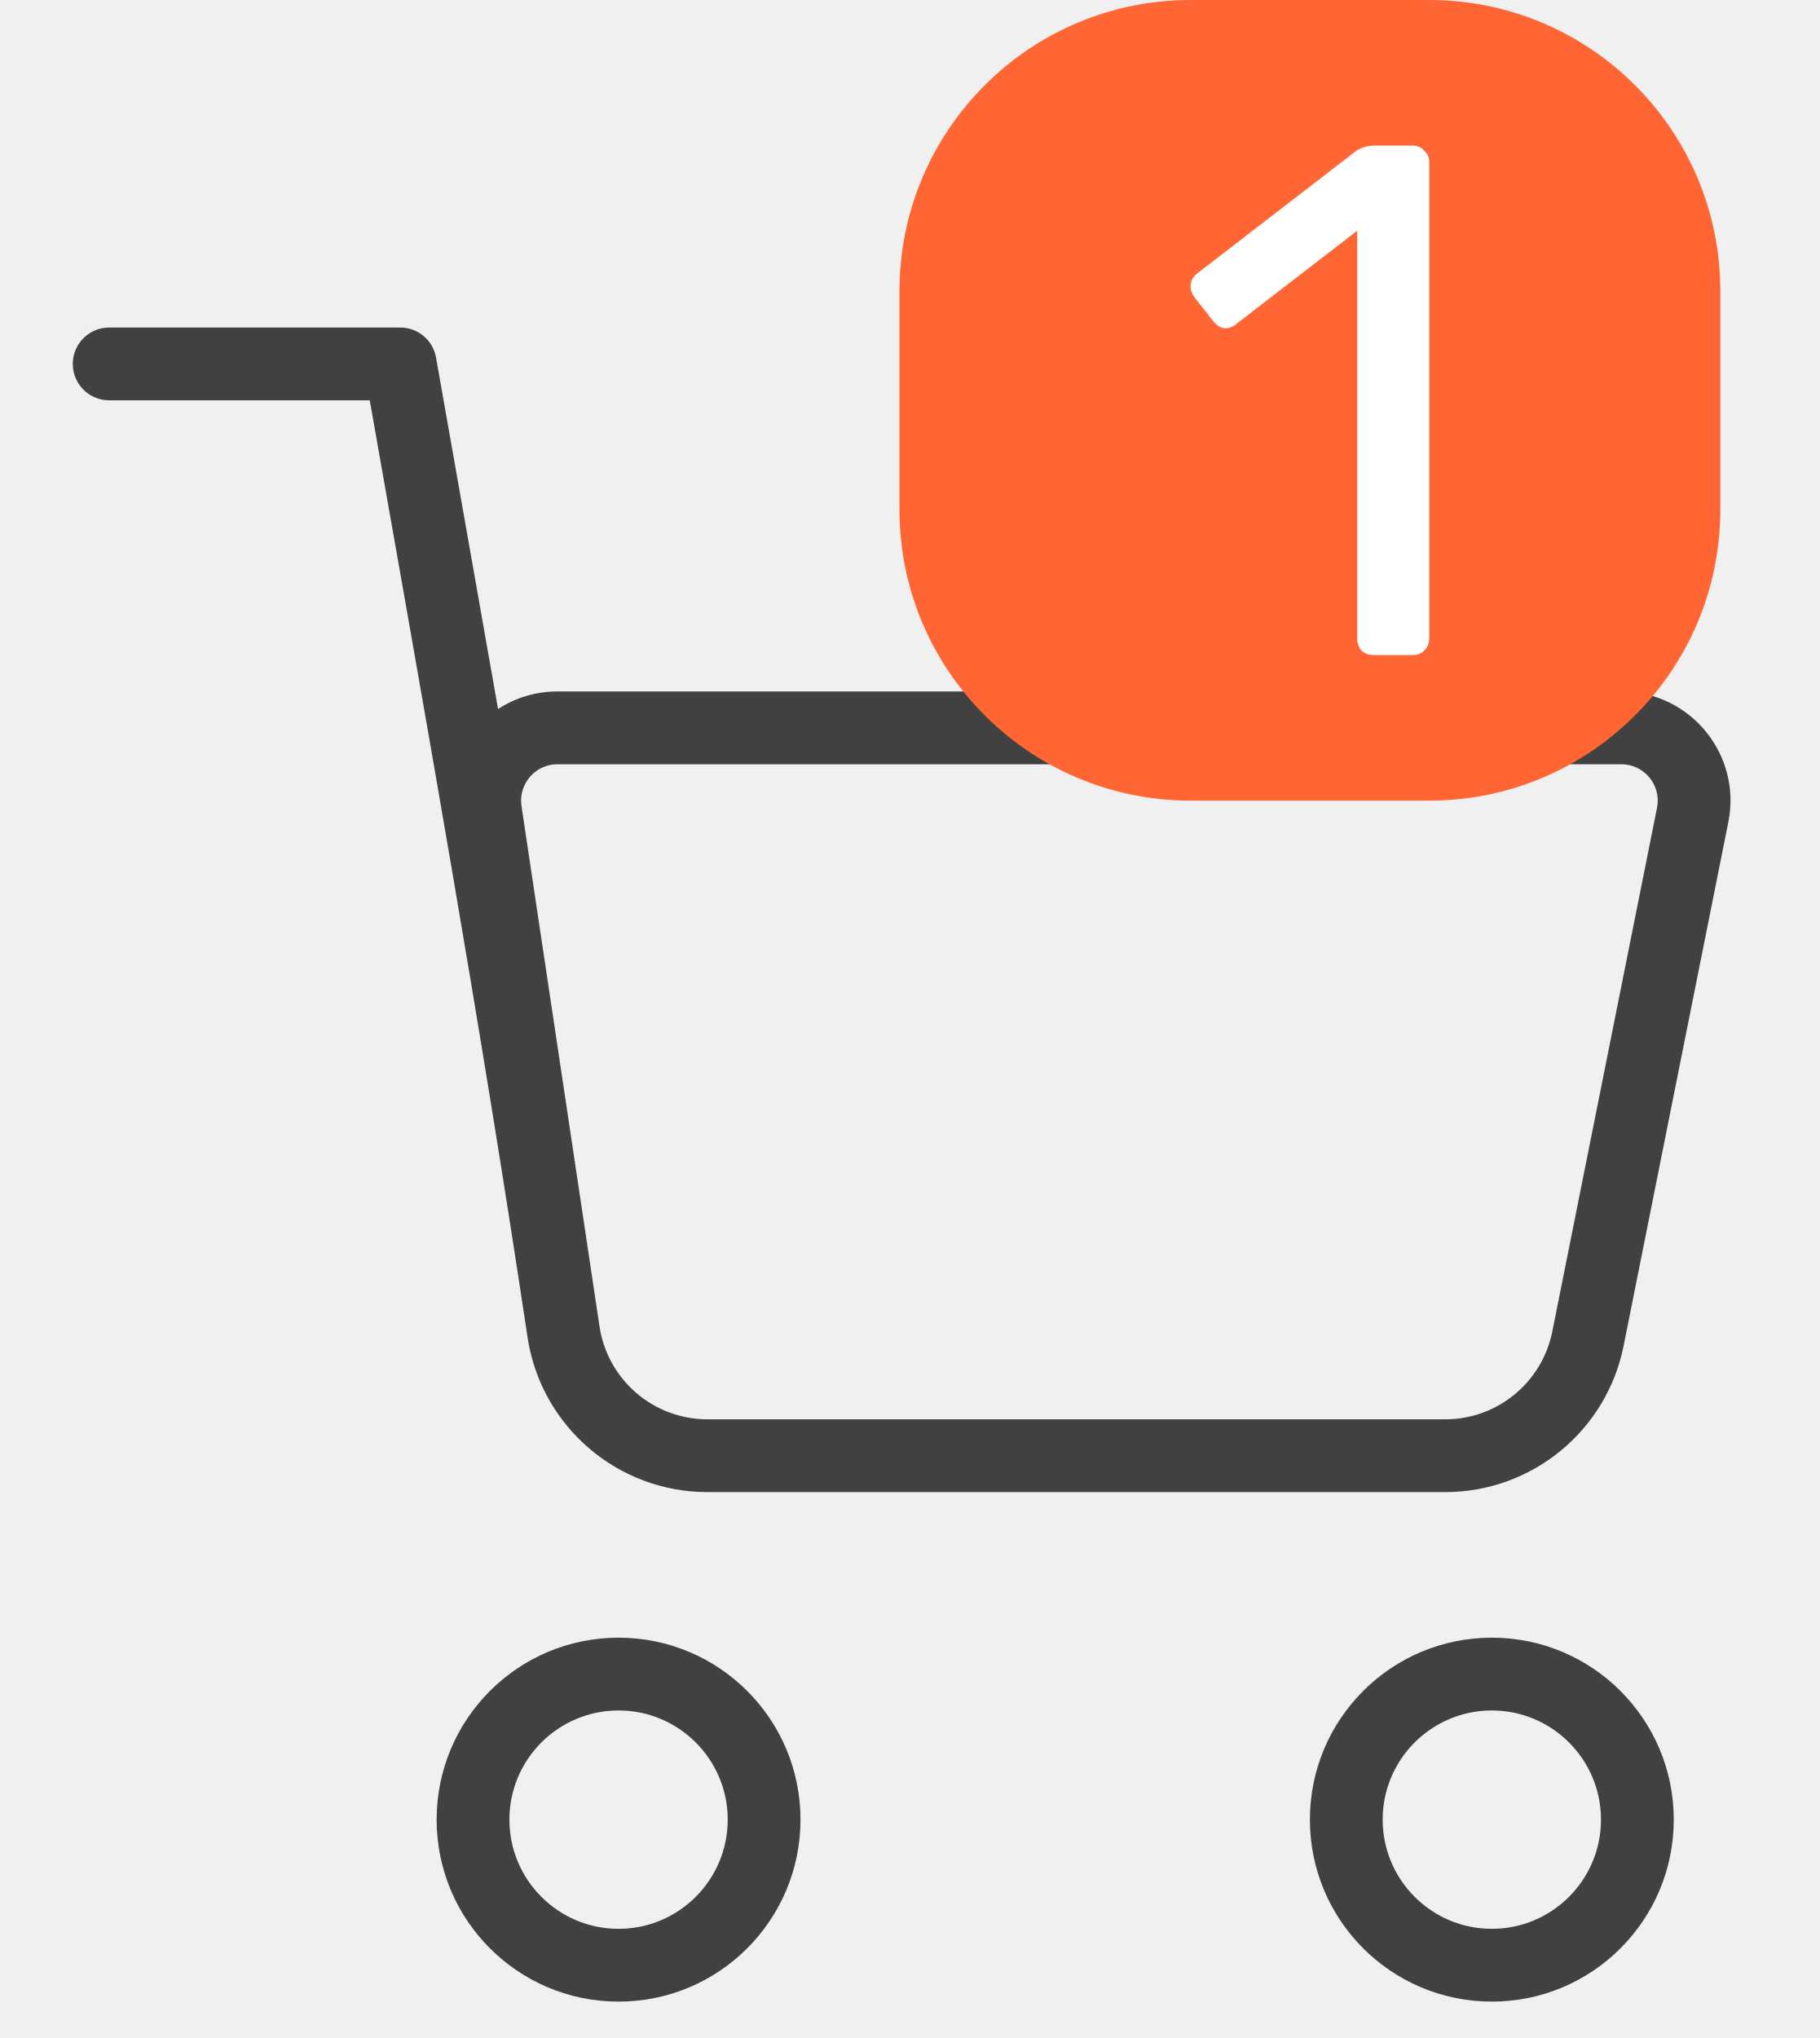
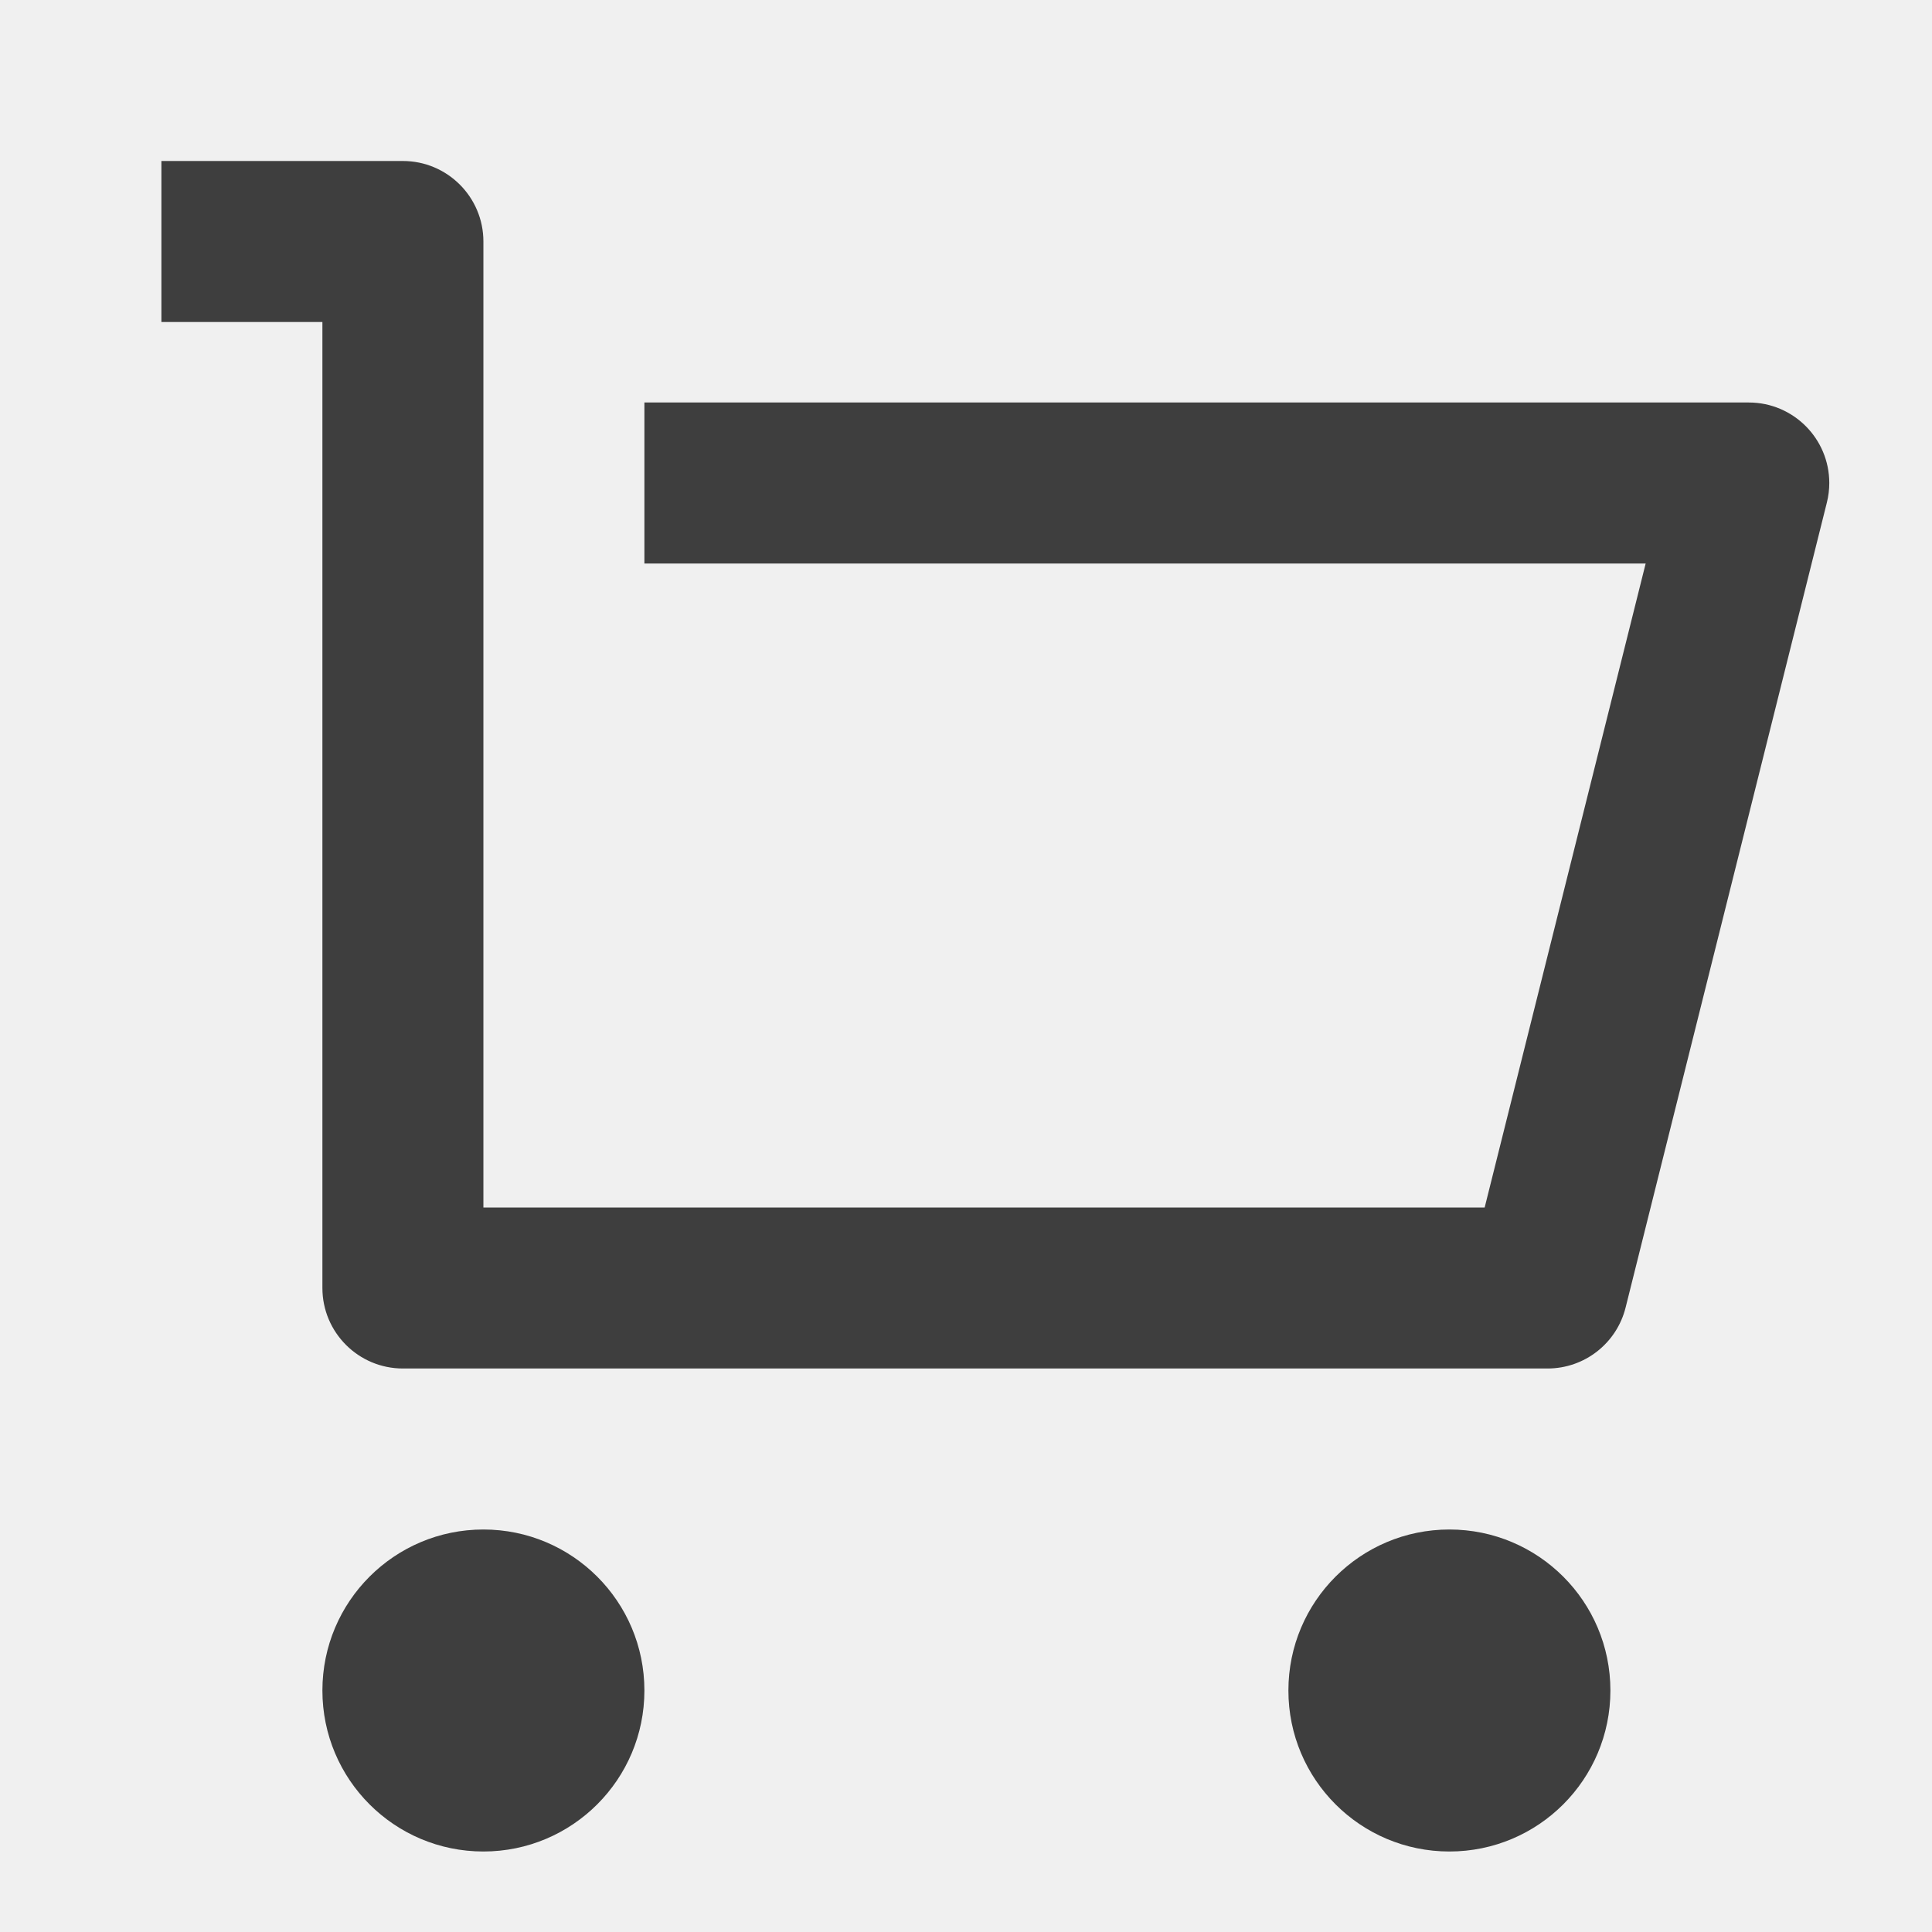
- <svg xmlns="http://www.w3.org/2000/svg" width="25" height="28" viewBox="0 0 25 28" fill="none">
-   <path fill-rule="evenodd" clip-rule="evenodd" d="M6 25C6 23.619 7.119 22.5 8.5 22.5C9.881 22.5 11 23.619 11 25C11 26.381 9.881 27.5 8.5 27.5C7.119 27.5 6 26.381 6 25ZM8.5 23.5C7.672 23.5 7 24.172 7 25C7 25.828 7.672 26.5 8.5 26.5C9.328 26.5 10 25.828 10 25C10 24.172 9.328 23.5 8.5 23.5Z" fill="#414141" />
-   <path fill-rule="evenodd" clip-rule="evenodd" d="M18 25C18 23.619 19.119 22.5 20.5 22.5C21.881 22.5 23 23.619 23 25C23 26.381 21.881 27.5 20.5 27.5C19.119 27.5 18 26.381 18 25ZM20.5 23.5C19.672 23.5 19 24.172 19 25C19 25.828 19.672 26.5 20.5 26.5C21.328 26.5 22 25.828 22 25C22 24.172 21.328 23.5 20.5 23.5Z" fill="#414141" />
-   <path fill-rule="evenodd" clip-rule="evenodd" d="M1.5 4.5C1.224 4.5 1 4.724 1 5C1 5.276 1.224 5.5 1.5 5.5H5.081C5.838 9.791 6.603 14.064 7.249 18.371C7.433 19.595 8.484 20.5 9.722 20.5H19.86C21.051 20.5 22.077 19.659 22.311 18.49L23.75 11.294C23.936 10.366 23.226 9.5 22.279 9.5H7.66C7.357 9.5 7.078 9.589 6.844 9.741L5.992 4.913C5.95 4.674 5.743 4.5 5.5 4.5H1.5ZM7.166 11.074C7.121 10.772 7.355 10.5 7.66 10.5H22.279C22.595 10.5 22.832 10.789 22.77 11.098L21.331 18.294C21.19 18.995 20.575 19.5 19.86 19.5H9.722C8.979 19.5 8.348 18.957 8.238 18.223L7.166 11.074Z" fill="#414141" />
-   <rect x="12.36" width="11.28" height="11" rx="4" fill="#FF6633" />
-   <path d="M18.88 9C18.814 9 18.757 8.98 18.71 8.94C18.67 8.893 18.65 8.837 18.65 8.77V3.17L16.99 4.45C16.944 4.49 16.894 4.51 16.84 4.51C16.78 4.51 16.724 4.477 16.67 4.41L16.41 4.08C16.377 4.033 16.36 3.987 16.36 3.94C16.36 3.86 16.394 3.797 16.46 3.75L18.64 2.07C18.714 2.023 18.8 2 18.9 2H19.41C19.477 2 19.53 2.023 19.57 2.07C19.617 2.11 19.64 2.163 19.64 2.23V8.77C19.64 8.837 19.617 8.893 19.57 8.94C19.53 8.98 19.477 9 19.41 9H18.88Z" fill="white" />
+ <svg xmlns="http://www.w3.org/2000/svg" viewBox="0 0 24 24" fill="rgba(62,62,62,1)">
+   <path d="M4.005 16V4H2.005V2H5.005C5.557 2 6.005 2.448 6.005 3V15H18.443L20.443 7H8.005V5H21.724C22.276 5 22.724 5.448 22.724 6C22.724 6.082 22.714 6.163 22.694 6.243L20.194 16.242C20.083 16.688 19.683 17 19.224 17H5.005C4.453 17 4.005 16.552 4.005 16ZM6.005 23C4.9 23 4.005 22.105 4.005 21C4.005 19.895 4.9 19 6.005 19C7.109 19 8.005 19.895 8.005 21C8.005 22.105 7.109 23 6.005 23ZM18.005 23C16.9 23 16.005 22.105 16.005 21C16.005 19.895 16.9 19 18.005 19C19.11 19 20.005 19.895 20.005 21C20.005 22.105 19.11 23 18.005 23Z" />
</svg>
